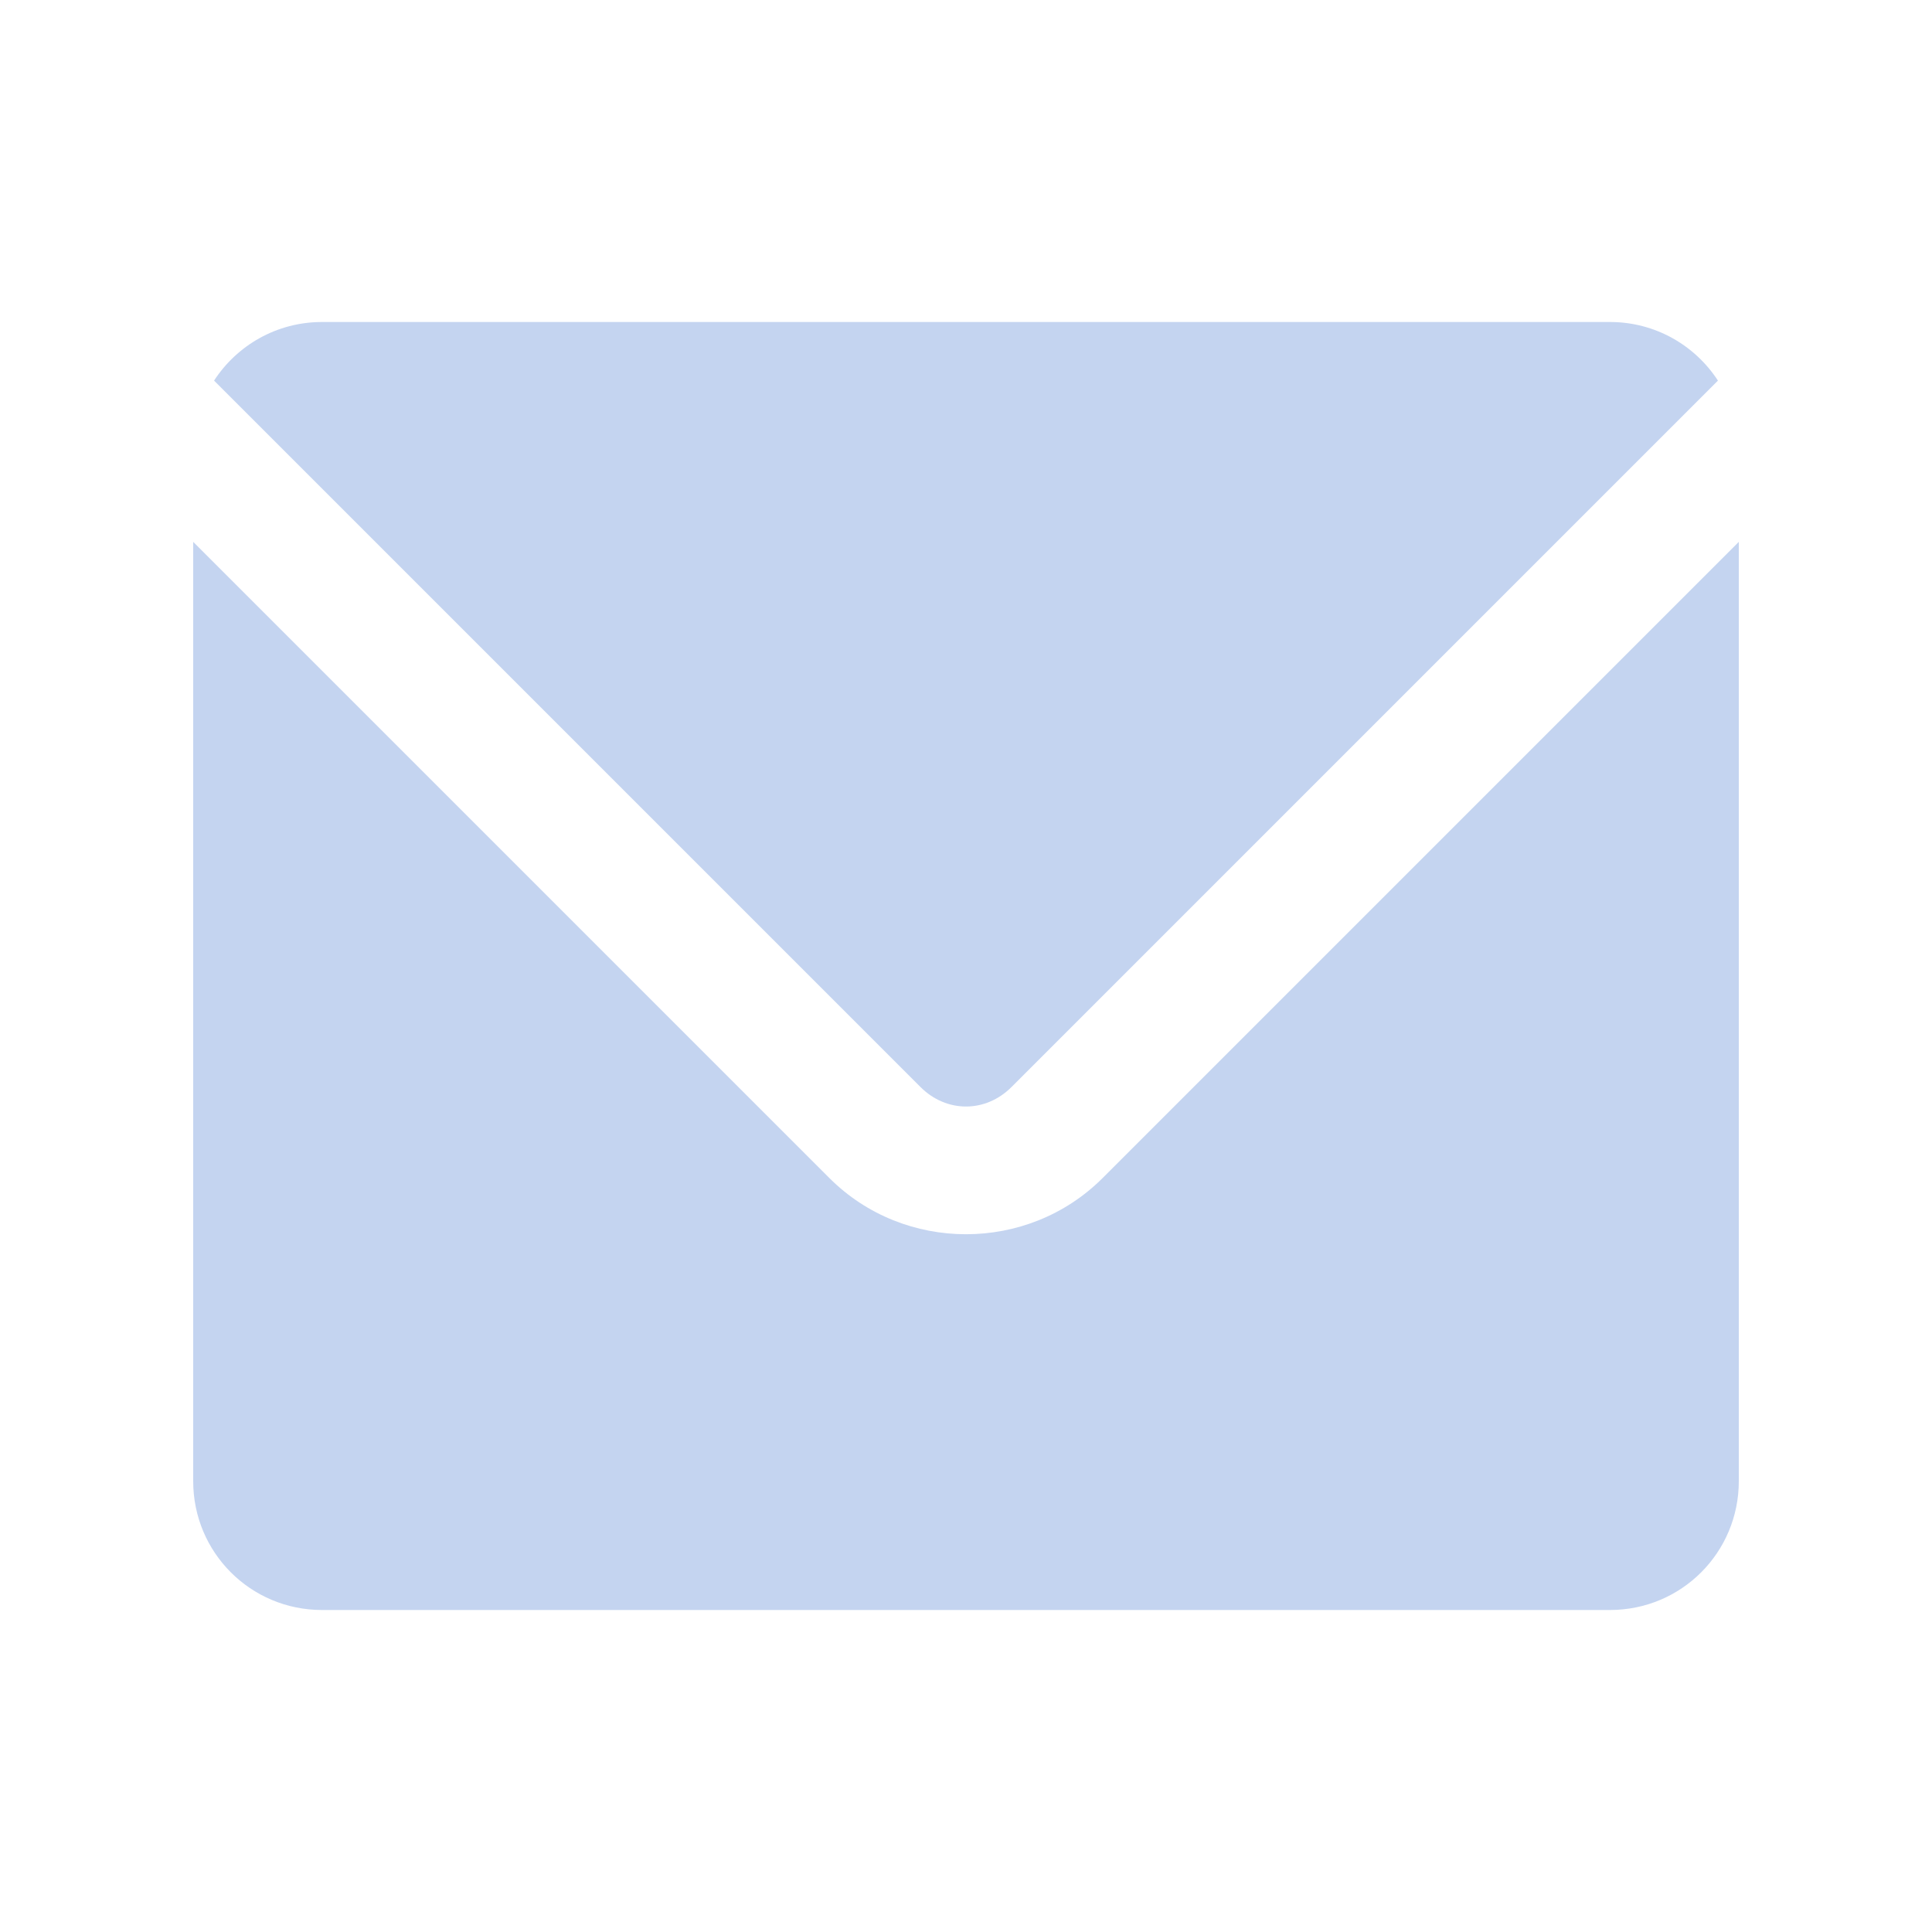
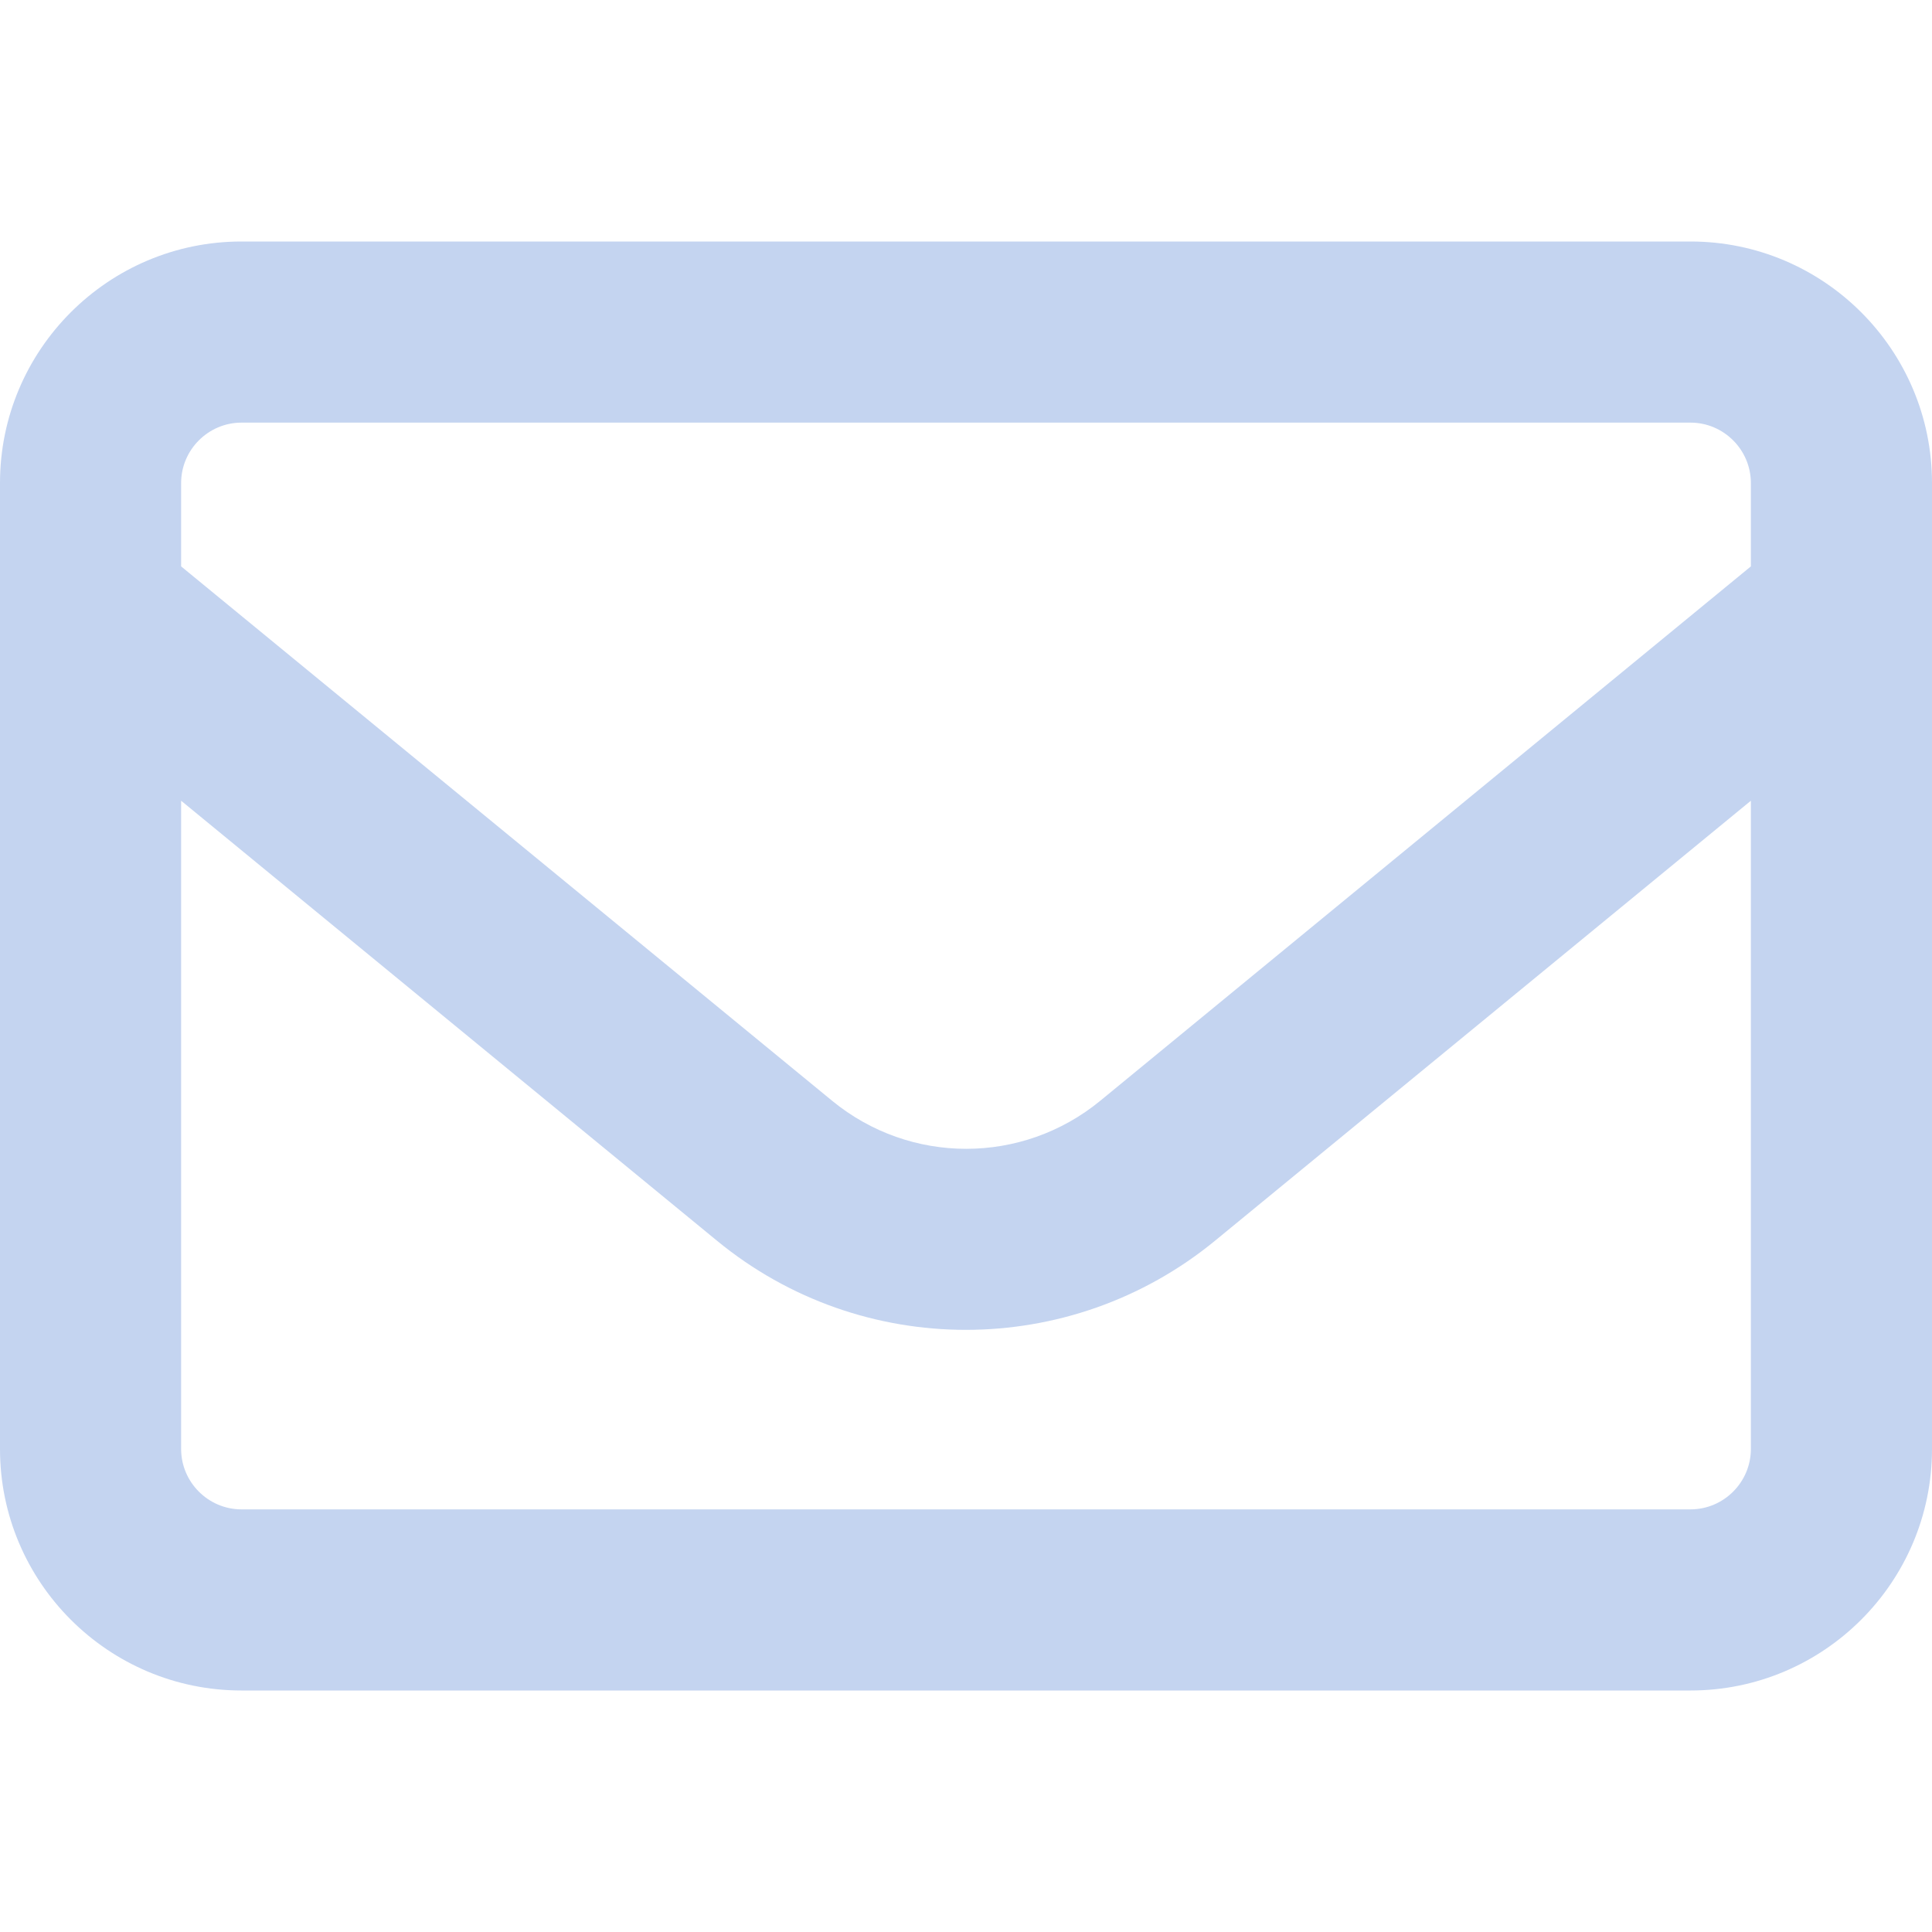
- <svg xmlns="http://www.w3.org/2000/svg" width="30" height="30" viewBox="0 0 30 30" version="1.1" id="svg822">
-   <defs id="defs816" />
-   <g id="layer1" transform="translate(0,-289.0625)">
-     <path style="opacity:1;fill:#c4d4f0;fill-opacity:1;stroke:none;stroke-width:0.5;stroke-miterlimit:4;stroke-dasharray:none;stroke-opacity:1" d="M 5 5 C 4.296 5 3.68 5.363 3.324 5.91 L 14.293 16.879 C 14.697 17.283 15.303 17.283 15.707 16.879 L 26.676 5.91 C 26.32 5.363 25.704 5 25 5 L 5 5 z M 3 8.414 L 3 23 C 3 24.108 3.892 25 5 25 L 25 25 C 26.108 25 27 24.108 27 23 L 27 8.414 L 17.121 18.293 C 15.958 19.456 14.042 19.456 12.879 18.293 L 3 8.414 z " transform="translate(0,289.0625)" id="rect4592" />
-   </g>
+ <svg xmlns="http://www.w3.org/2000/svg" height="1em" viewBox="0 0 512 512" fill="#c4d4f0">
+   <path d="M64 112c-8.8 0-16 7.2-16 16v22.1L220.5 291.7c20.7 17 50.4 17 71.1 0L464 150.1V128c0-8.8-7.2-16-16-16H64zM48 212.2V384c0 8.8 7.2 16 16 16H448c8.8 0 16-7.2 16-16V212.2L322 328.8c-38.4 31.5-93.7 31.5-132 0L48 212.2zM0 128C0 92.7 28.7 64 64 64H448c35.3 0 64 28.7 64 64V384c0 35.3-28.7 64-64 64H64c-35.3 0-64-28.7-64-64V128z" />
</svg>
